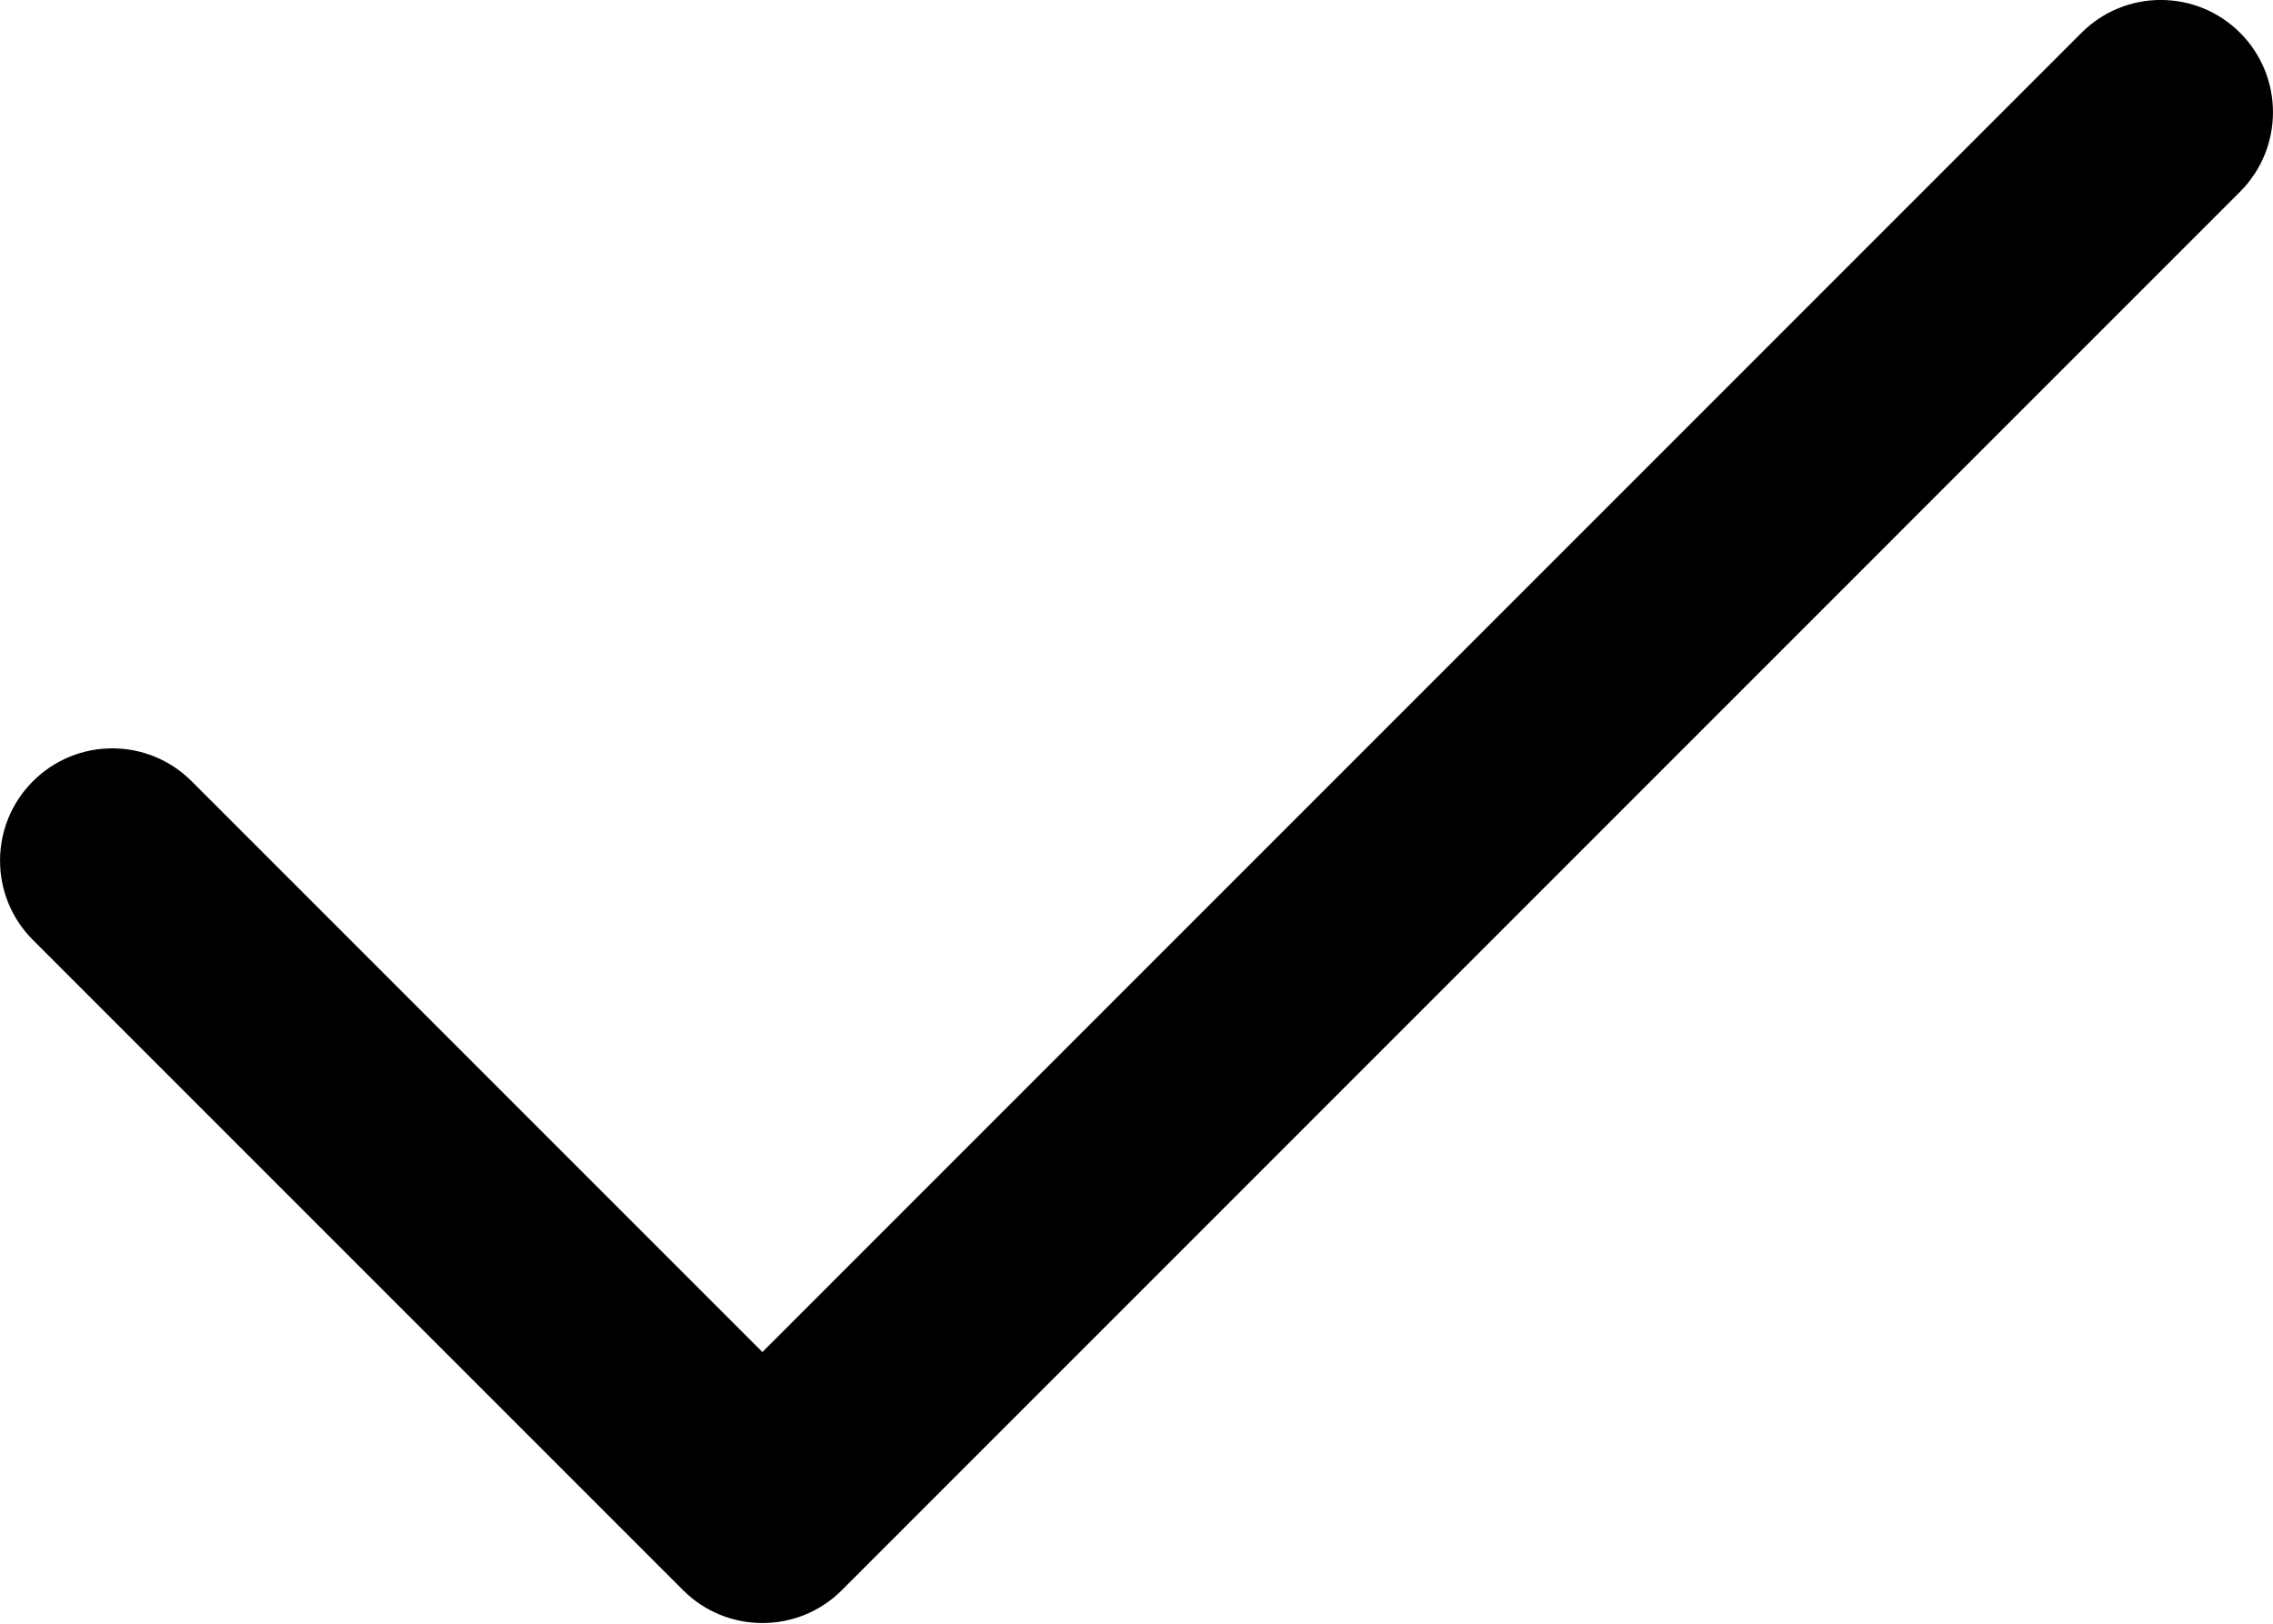
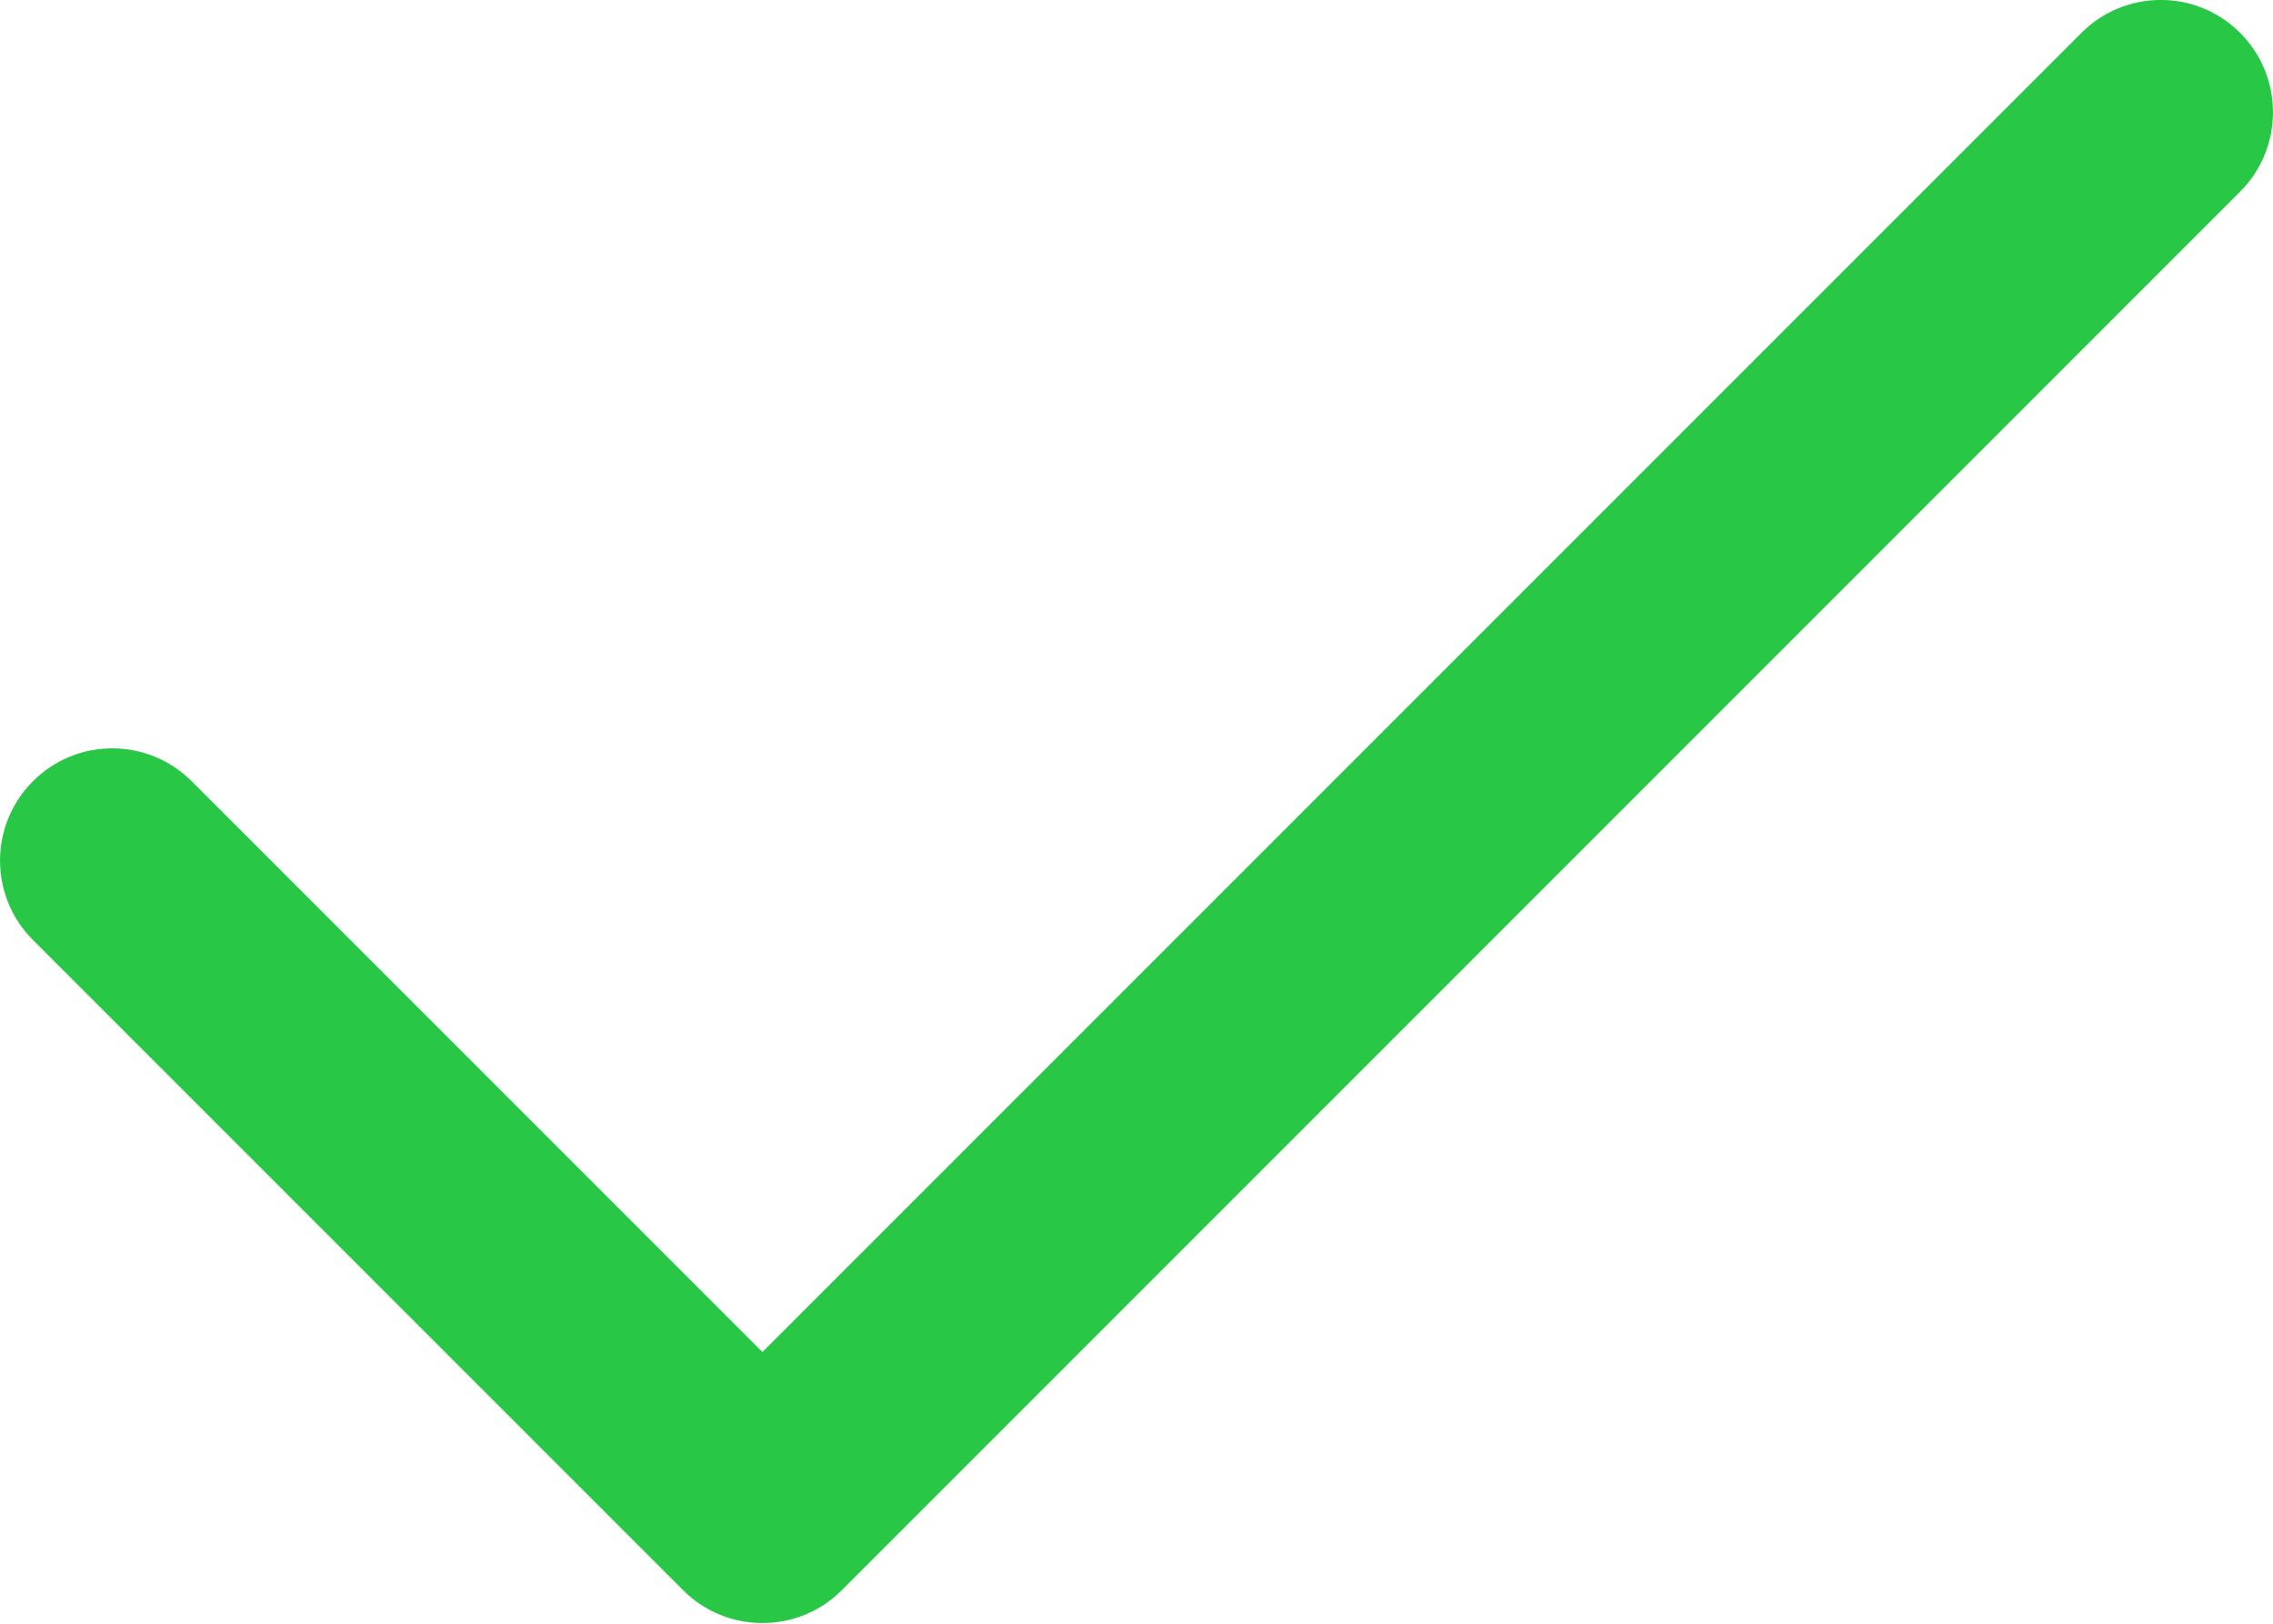
<svg xmlns="http://www.w3.org/2000/svg" version="1.0" id="Layer_1" x="0px" y="0px" width="30.375px" height="21.688px" viewBox="0 0 30.375 21.688" enable-background="new 0 0 30.375 21.688" xml:space="preserve">
-   <path d="M29.936,0.439c-0.586-0.586-1.535-0.586-2.121,0L10.188,18.066l-7.627-7.627c-0.586-0.586-1.535-0.586-2.121,0  s-0.586,1.535,0,2.121l8.688,8.688c0.293,0.293,0.677,0.439,1.061,0.439s0.768-0.146,1.061-0.439L29.936,2.561  C30.521,1.975,30.521,1.025,29.936,0.439z" />
+   <path fill="#29c746" d="M29.936,0.439c-0.586-0.586-1.535-0.586-2.121,0L10.188,18.066l-7.627-7.627c-0.586-0.586-1.535-0.586-2.121,0  s-0.586,1.535,0,2.121l8.688,8.688c0.293,0.293,0.677,0.439,1.061,0.439s0.768-0.146,1.061-0.439L29.936,2.561  C30.521,1.975,30.521,1.025,29.936,0.439z" />
</svg>
